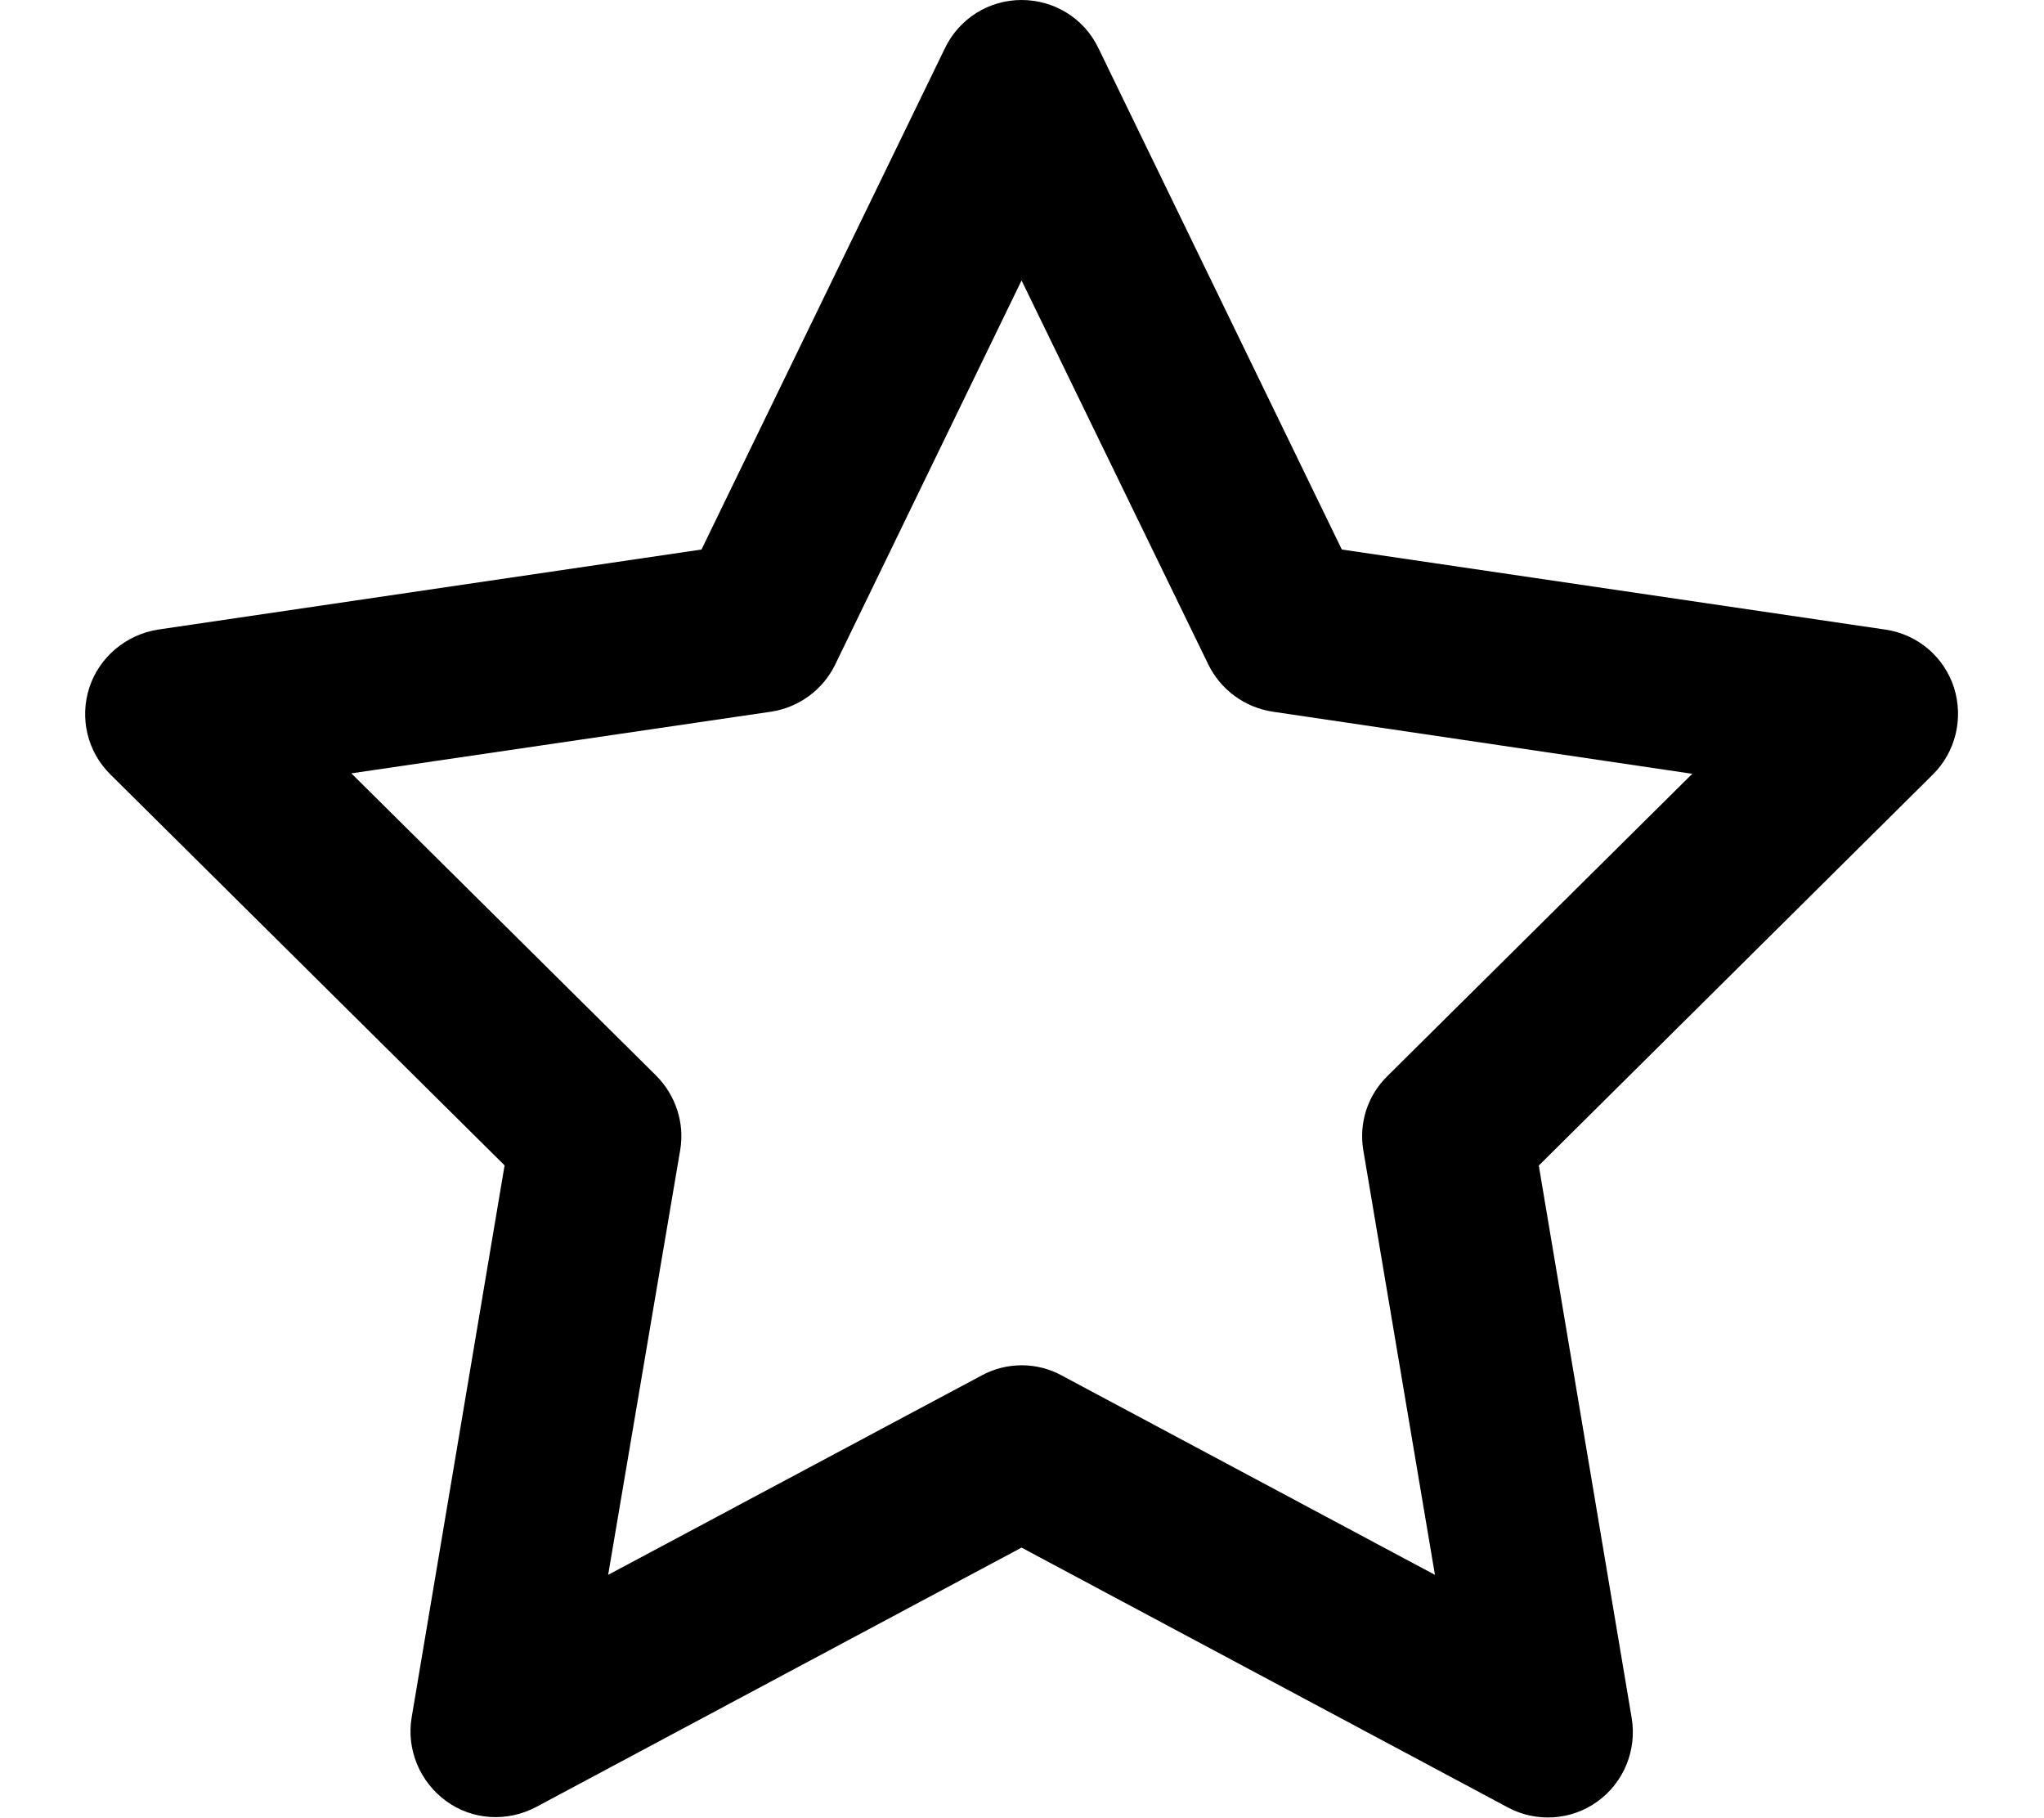
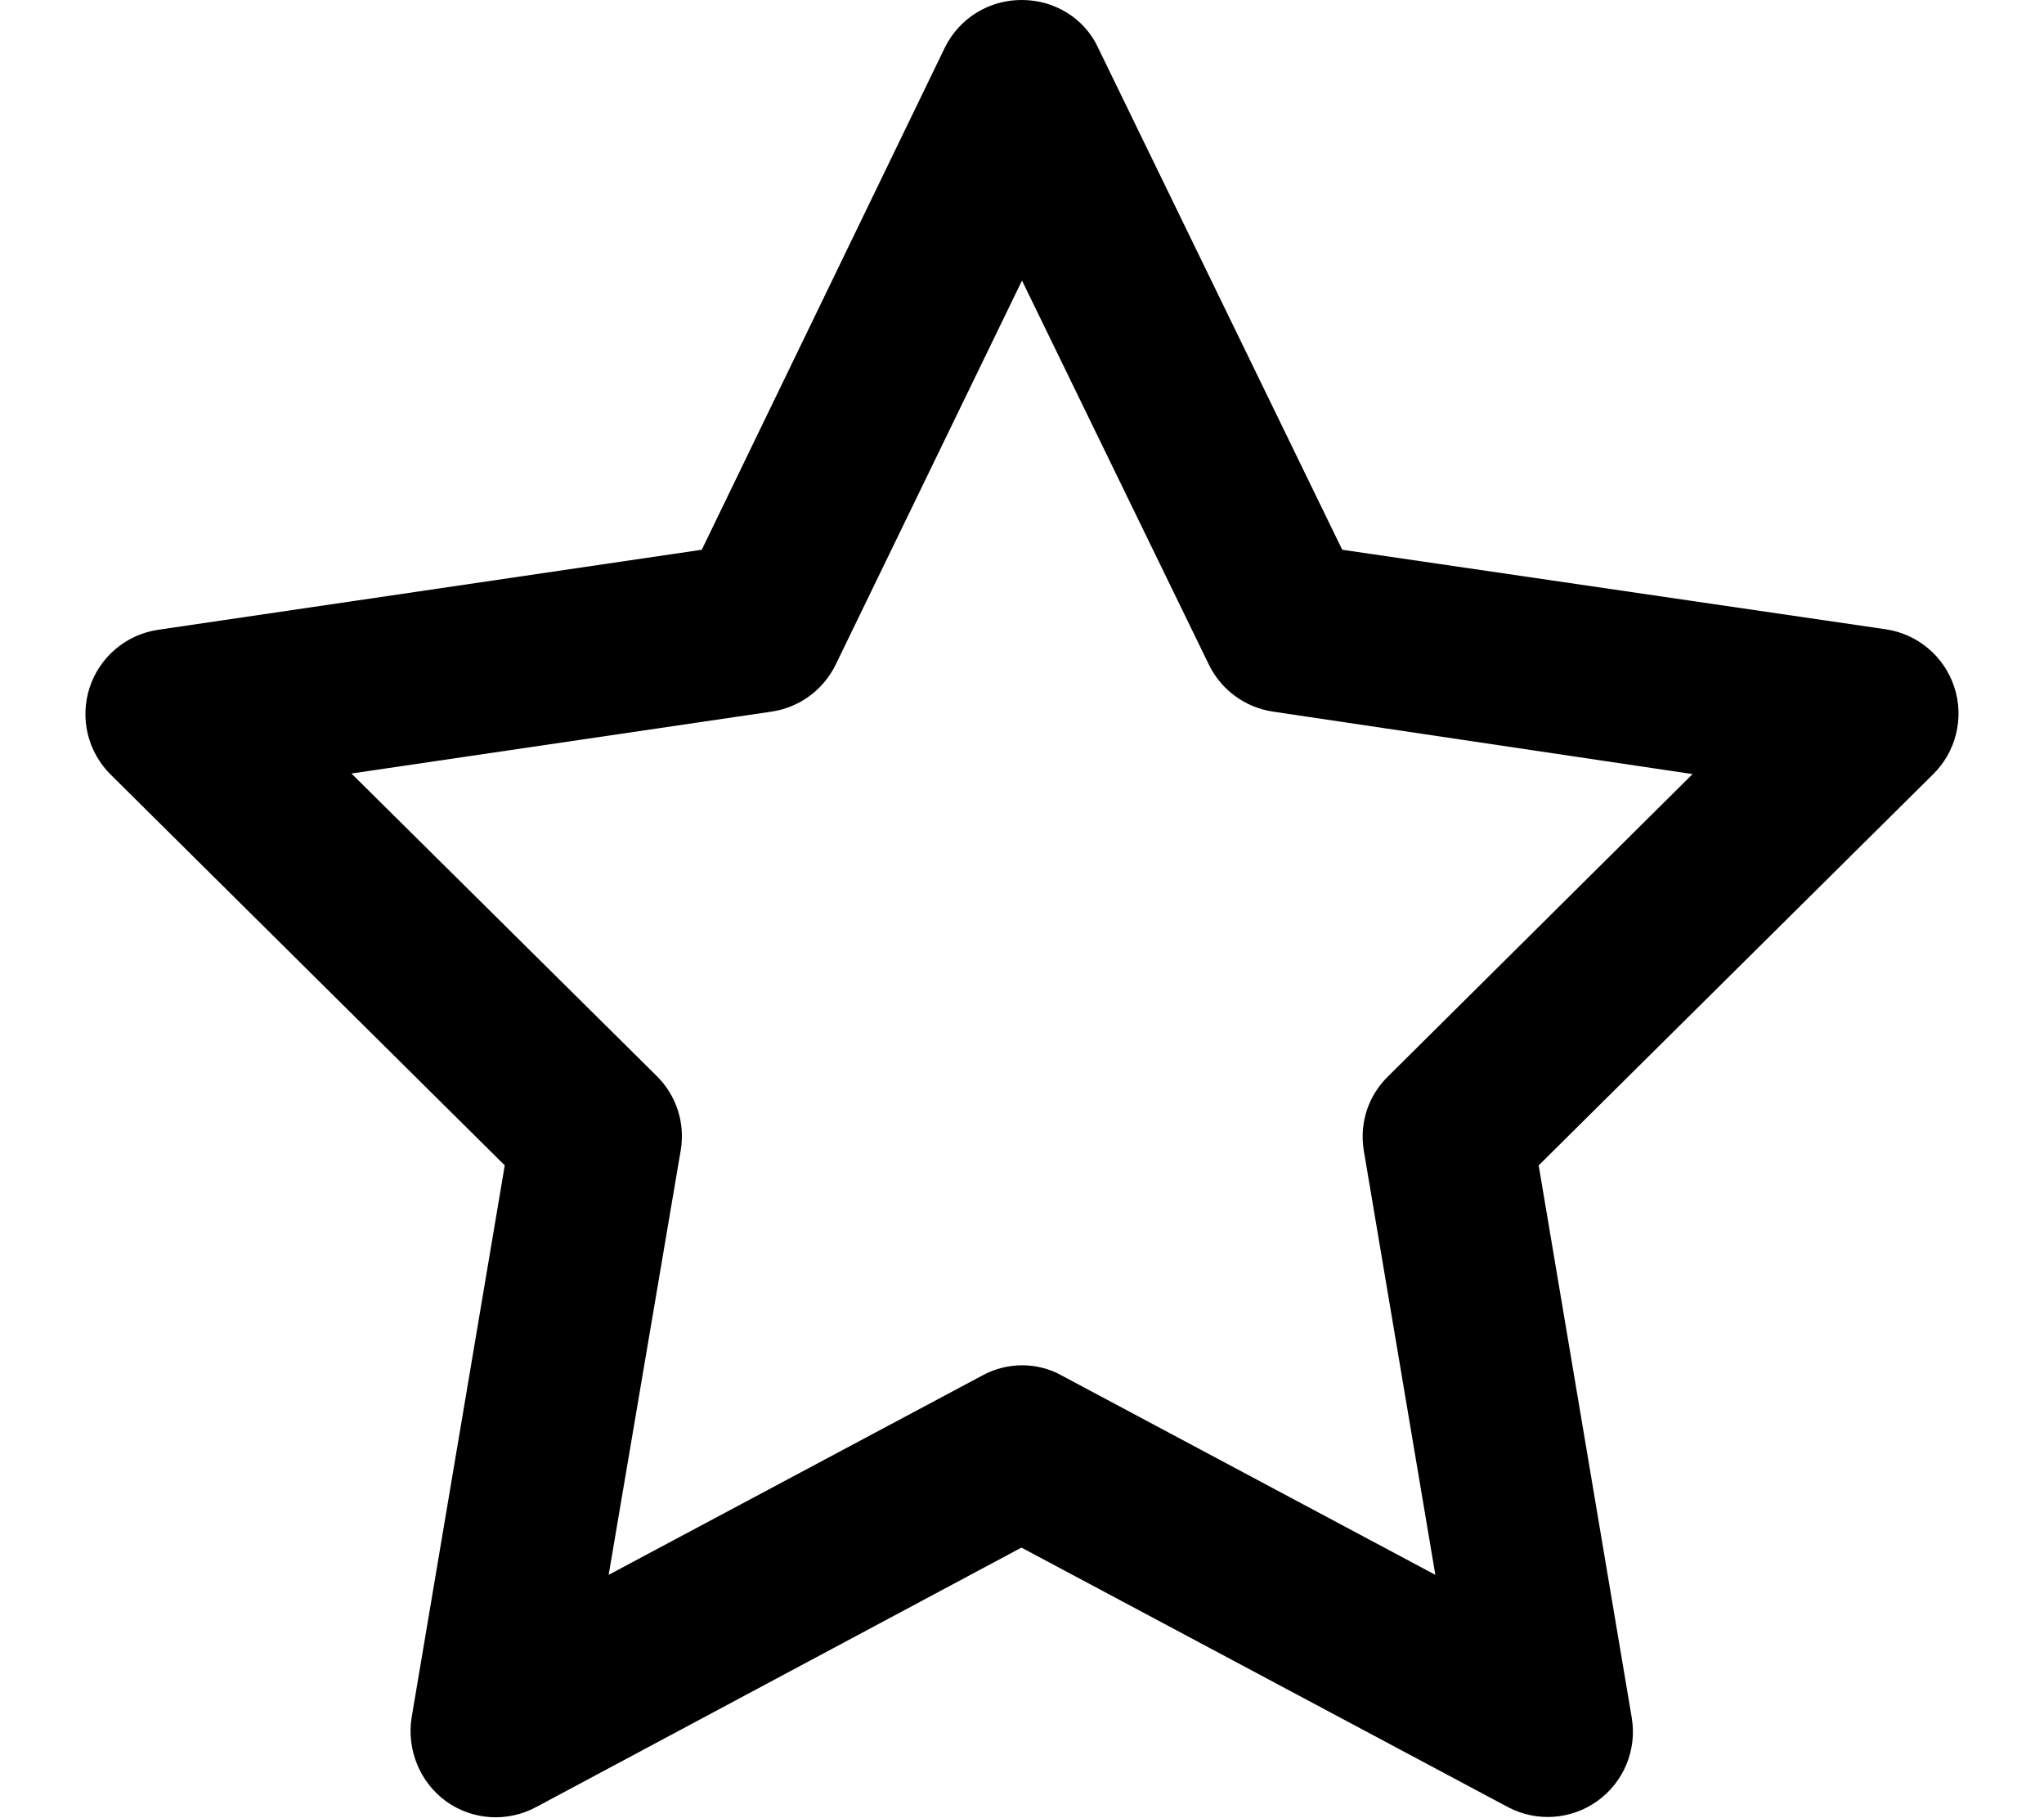
- <svg xmlns="http://www.w3.org/2000/svg" width="px" height="32px" viewBox="0 0 36 32" version="1.1">
-   <g id="surface1">
-     <path style=" stroke:none;fill-rule:nonzero;fill:rgb(0%,0%,0%);fill-opacity:1;" d="M 17.992 0 C 18.57 0 19.094 0.324 19.344 0.844 L 23.633 9.676 L 33.207 11.086 C 33.77 11.168 34.238 11.562 34.414 12.105 C 34.586 12.648 34.445 13.238 34.043 13.637 L 27.102 20.523 L 28.738 30.25 C 28.832 30.812 28.602 31.383 28.137 31.719 C 27.676 32.055 27.055 32.094 26.555 31.824 L 17.992 27.25 L 9.438 31.82 C 8.93 32.086 8.32 32.051 7.855 31.711 C 7.395 31.375 7.156 30.805 7.25 30.242 L 8.887 20.52 L 1.945 13.637 C 1.539 13.238 1.398 12.645 1.574 12.105 C 1.75 11.57 2.219 11.176 2.781 11.086 L 12.355 9.676 L 16.645 0.844 C 16.898 0.324 17.418 0 17.992 0 M 17.992 4.938 L 14.711 11.699 C 14.496 12.145 14.07 12.457 13.582 12.531 L 6.188 13.617 L 11.555 18.938 C 11.898 19.281 12.062 19.77 11.98 20.25 L 10.711 27.73 L 17.289 24.219 C 17.73 23.98 18.262 23.98 18.699 24.219 L 25.273 27.73 L 24.012 20.258 C 23.93 19.773 24.086 19.289 24.438 18.945 L 29.805 13.625 L 22.414 12.531 C 21.926 12.457 21.5 12.148 21.281 11.699 Z M 17.992 4.938 " />
-   </g>
+ <svg xmlns="http://www.w3.org/2000/svg" viewBox="0 0 36 32">
+   <path d="M18 0c.57 0 1.1.32 1.34.84l4.3 8.84 9.57 1.4a1.5 1.5 0 0 1 .83 2.56l-6.94 6.88 1.64 9.73a1.5 1.5 0 0 1-2.18 1.57l-8.57-4.57-8.55 4.57a1.5 1.5 0 0 1-1.58-.1c-.47-.34-.7-.92-.61-1.48l1.64-9.72-6.94-6.88a1.5 1.5 0 0 1 .83-2.55l9.58-1.41L16.64.84A1.5 1.5 0 0 1 18 0m0 4.94-3.28 6.76a1.5 1.5 0 0 1-1.13.83l-7.4 1.09 5.37 5.32c.35.34.51.83.43 1.31l-1.27 7.48 6.58-3.51c.44-.24.97-.24 1.4 0l6.58 3.51-1.26-7.47c-.08-.49.08-.97.43-1.31l5.36-5.32-7.39-1.1a1.5 1.5 0 0 1-1.13-.83Zm0 0" />
</svg>
